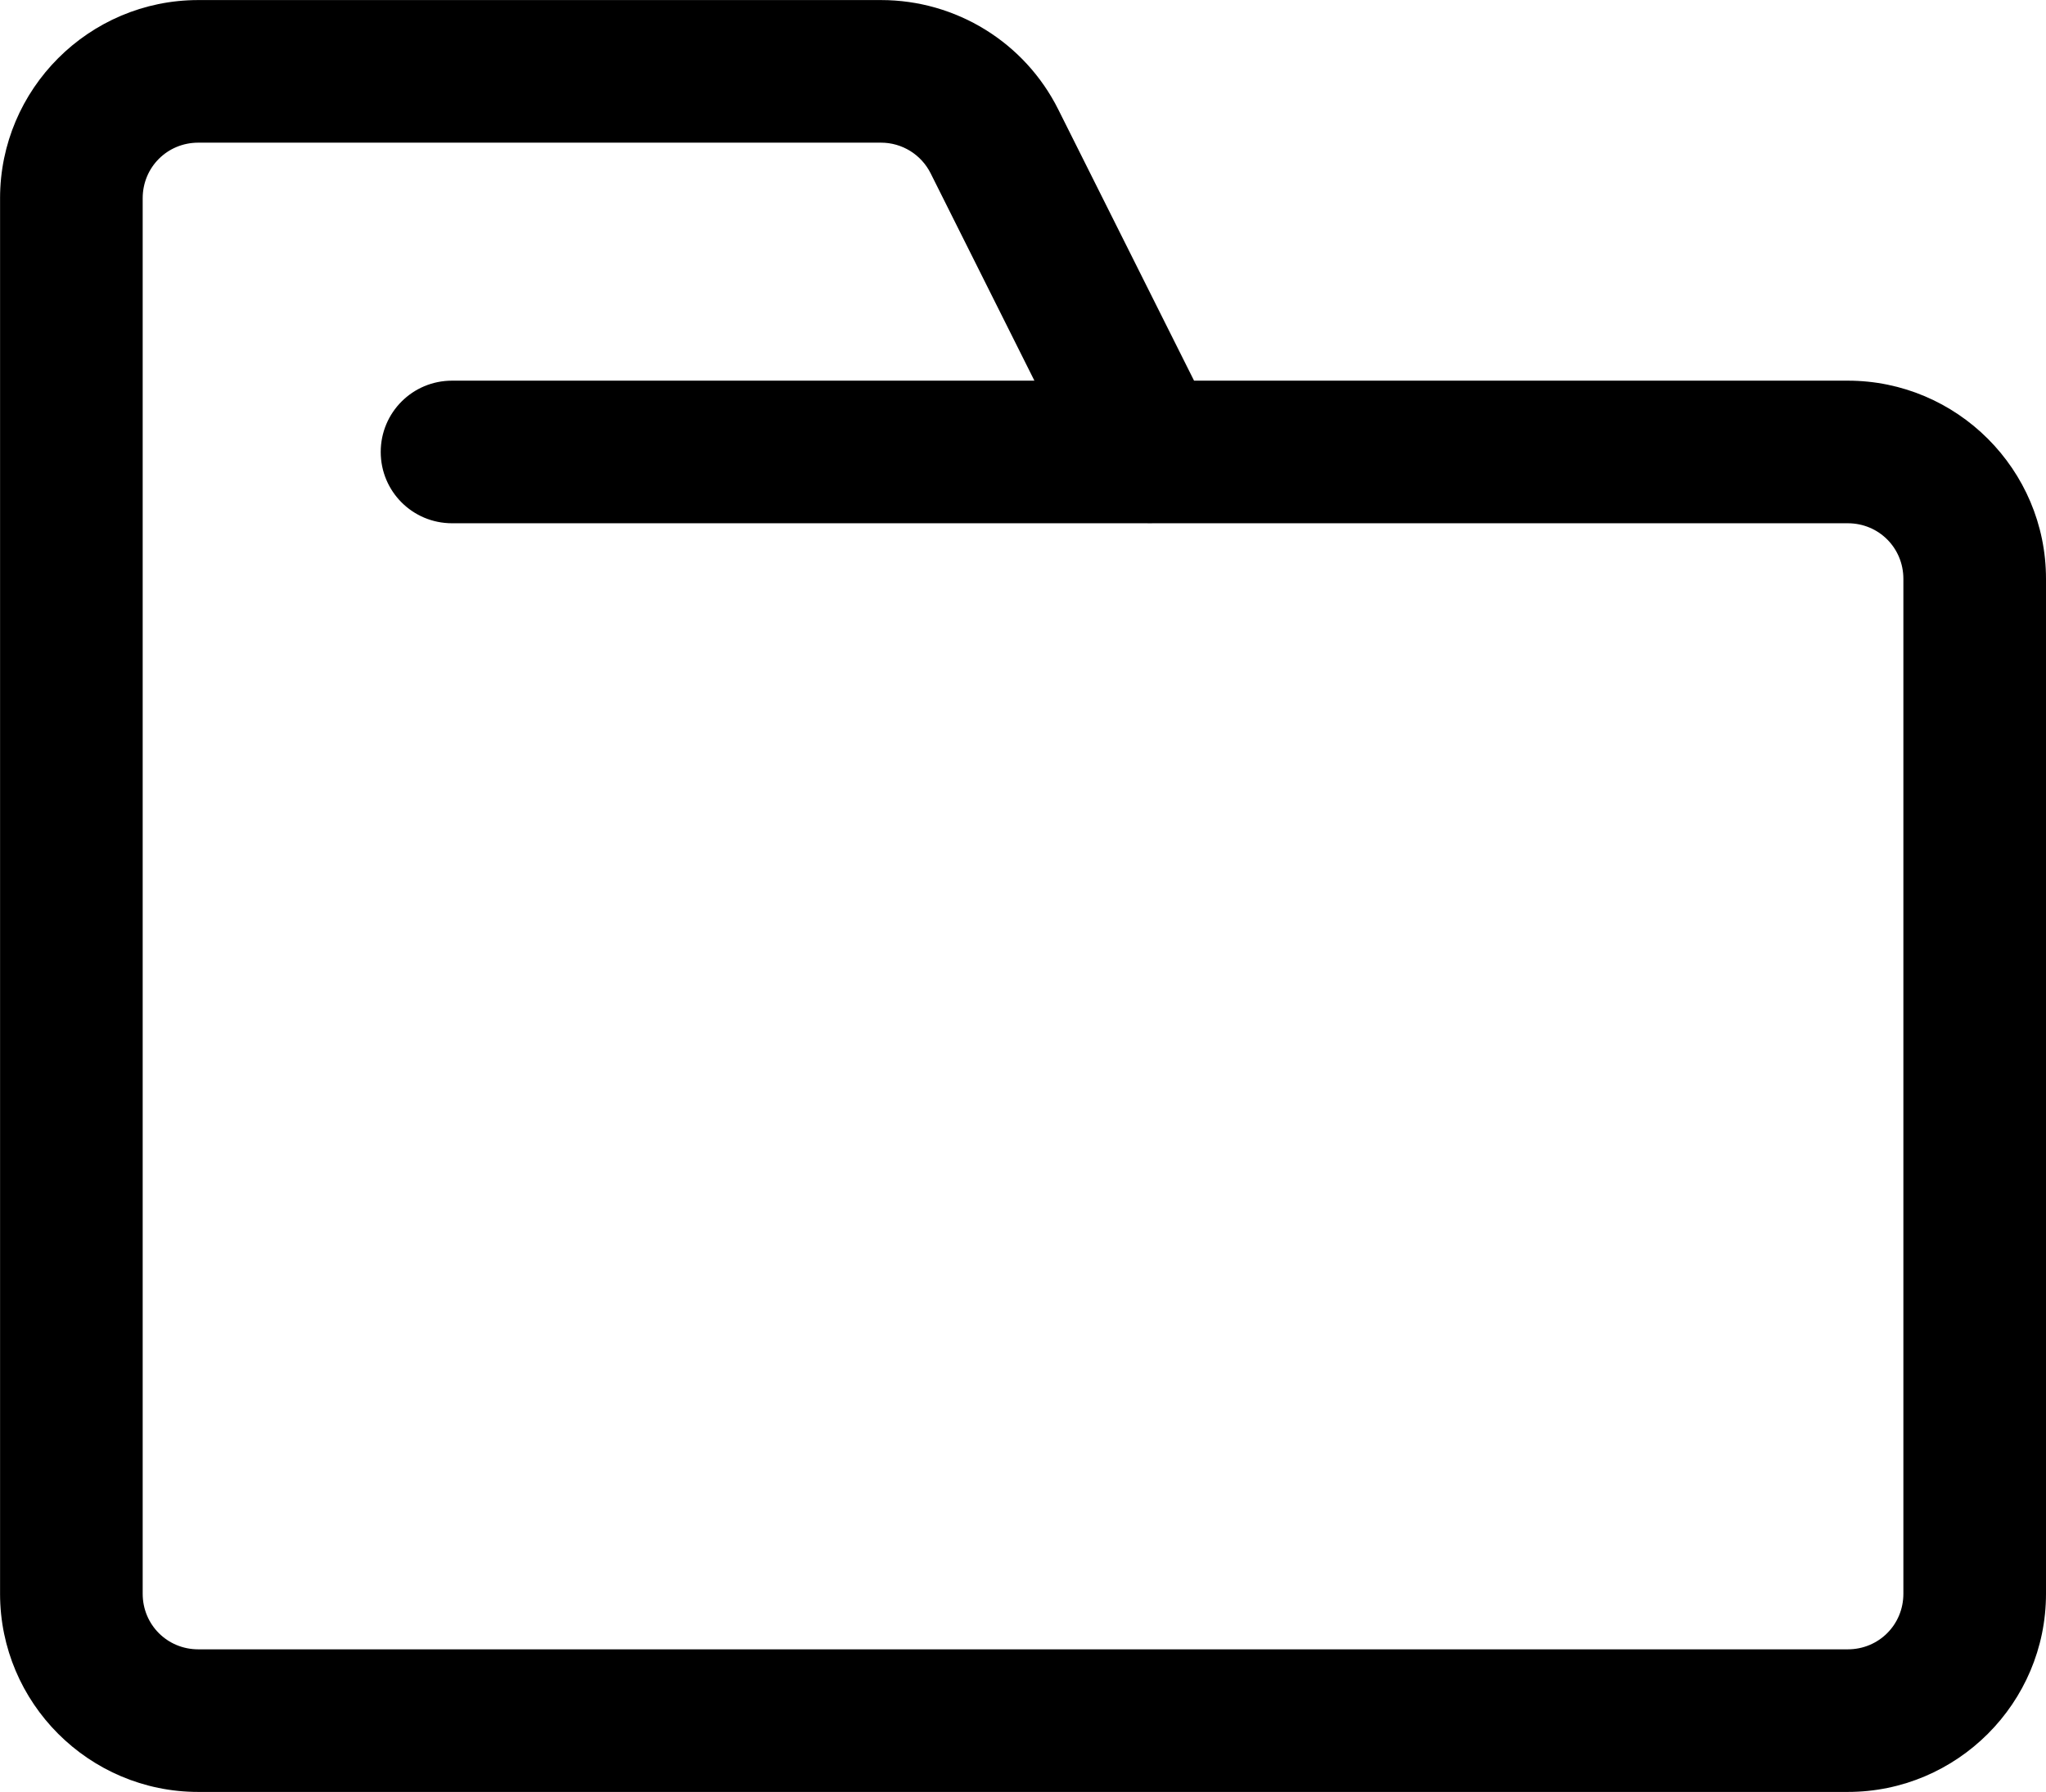
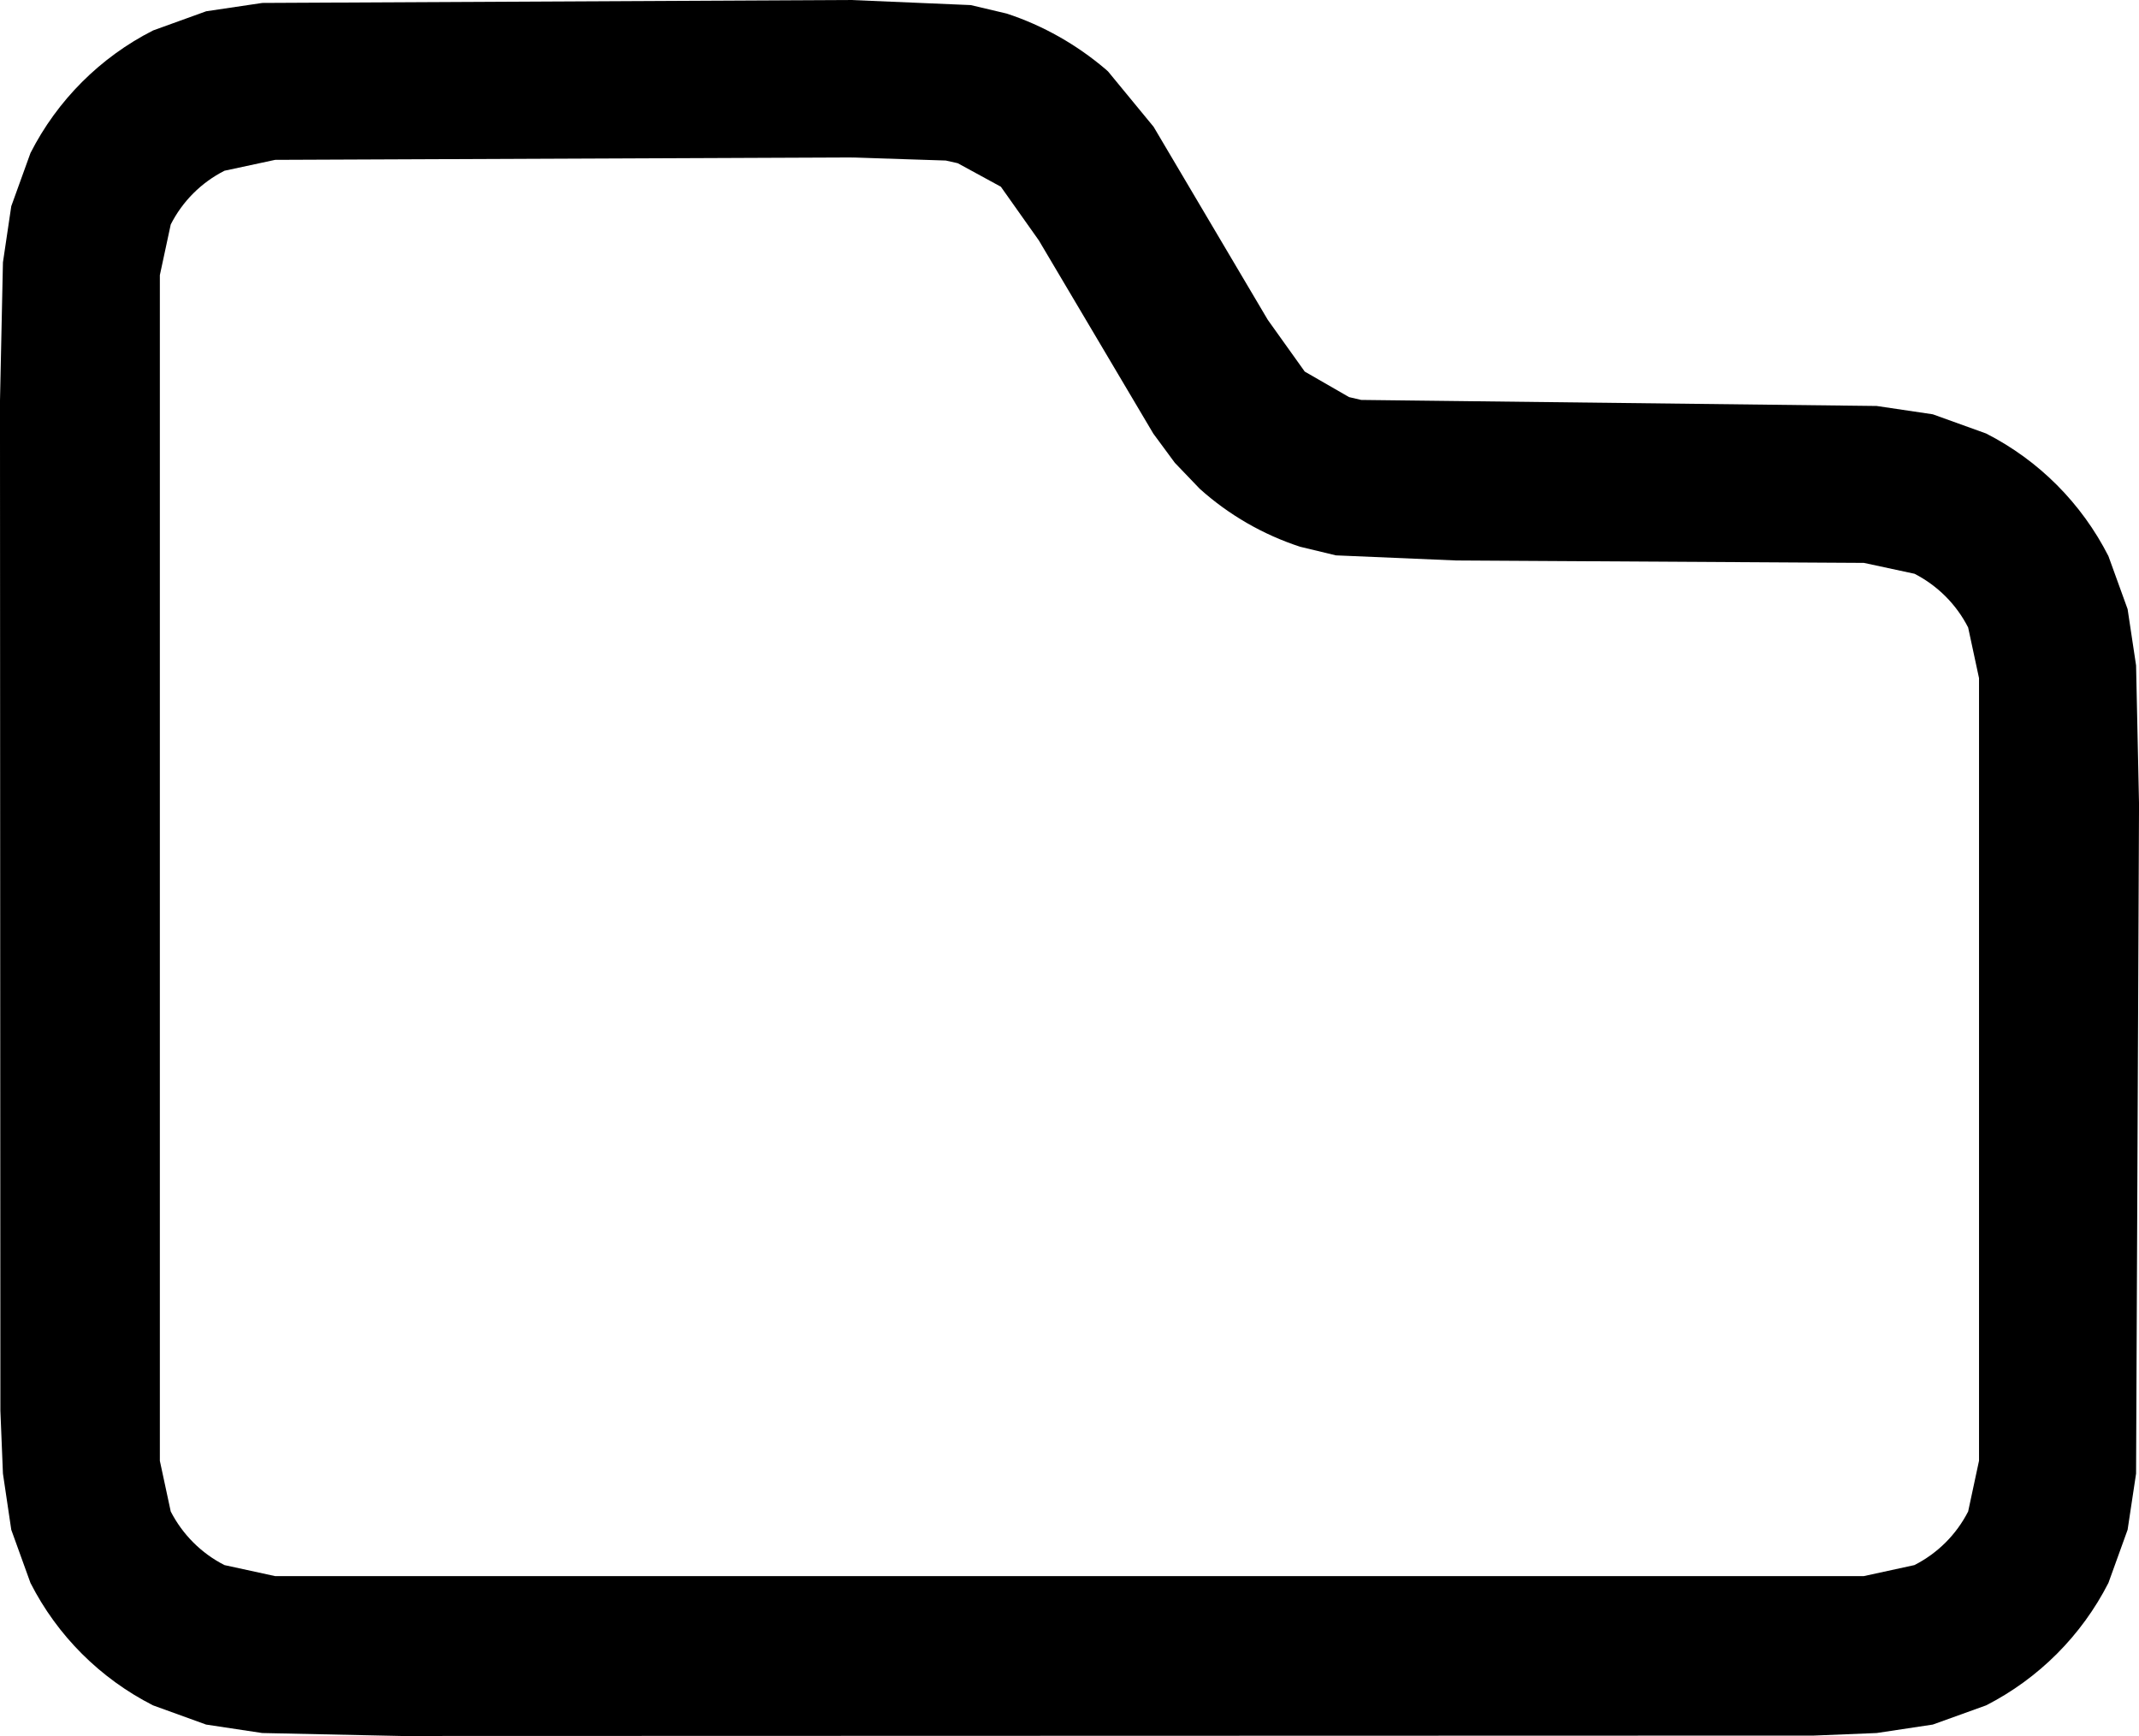
- <svg version="1.1" viewBox="0 0 12.878 11.281">
-   <g id="s" transform="matrix(0.79866 0 0 0.79866 -1.5474 -2.34606)">
-     <path d="M5.5 7.062L16.5 7.062C16.744 7.062 16.938 7.256 16.938 7.5L16.938 15.5C16.938 15.744 16.744 15.938 16.5 15.938L3.5 15.938C3.256 15.938 3.062 15.744 3.062 15.5L3.062 4.5C3.062 4.256 3.256 4.062 3.5 4.062L8.881 4.062C9.047 4.062 9.198 4.156 9.272 4.304L10.497 6.752C10.636 7.029 10.974 7.142 11.252 7.003C11.53 6.864 11.642 6.526 11.503 6.248L10.278 3.801C10.014 3.272 9.473 2.938 8.881 2.938L3.5 2.938C2.639 2.938 1.938 3.639 1.938 4.5L1.938 15.5C1.938 16.361 2.639 17.062 3.5 17.062L16.5 17.062C17.361 17.062 18.062 16.361 18.062 15.5L18.062 7.5C18.062 6.639 17.361 5.938 16.5 5.938L5.5 5.938C5.189 5.938 4.938 6.189 4.938 6.5C4.938 6.811 5.189 7.062 5.5 7.062Z" />
+ <svg version="1.1" viewBox="0 0 12.716 10.32">
+   <g id="s" transform="matrix(0.79866 0 0 0.79866 -1.62855 -3.22587)">
+     <path d="M8.371 4.039L3.992 4.061L3.574 4.123L3.178 4.266C2.785 4.466 2.466 4.785 2.266 5.178L2.123 5.574L2.061 5.992L2.039 7.025L2.042 14.54L2.061 15.008L2.123 15.426L2.266 15.822C2.466 16.215 2.785 16.533 3.178 16.733L3.573 16.876L3.991 16.939L5.025 16.961L15.54 16.958L16.008 16.939L16.426 16.876L16.823 16.733C17.214 16.533 17.533 16.214 17.733 15.822L17.876 15.426L17.939 15.008L17.961 10.025L17.939 8.992L17.876 8.573L17.733 8.178C17.533 7.785 17.215 7.466 16.823 7.266L16.426 7.123L16.008 7.061L12.171 7.016L12.081 6.995L11.751 6.805L11.476 6.42L10.626 4.983L10.287 4.571L10.268 4.554C10.054 4.372 9.804 4.229 9.532 4.14L9.265 4.077L8.371 4.039ZM8.371 5.211L9.079 5.234L9.168 5.254L9.489 5.429L9.772 5.829L10.624 7.267L10.784 7.484L10.97 7.678C11.186 7.872 11.441 8.019 11.717 8.109L11.983 8.173L12.878 8.211L15.913 8.229L16.29 8.31C16.461 8.398 16.601 8.537 16.689 8.71L16.77 9.087L16.77 14.912L16.689 15.29C16.601 15.462 16.462 15.601 16.289 15.689L15.912 15.771L4.087 15.771L3.71 15.689C3.537 15.601 3.398 15.461 3.31 15.29L3.229 14.913L3.229 6.087L3.31 5.71C3.398 5.537 3.537 5.398 3.71 5.31L4.087 5.229L8.371 5.211Z" />
  </g>
</svg>
